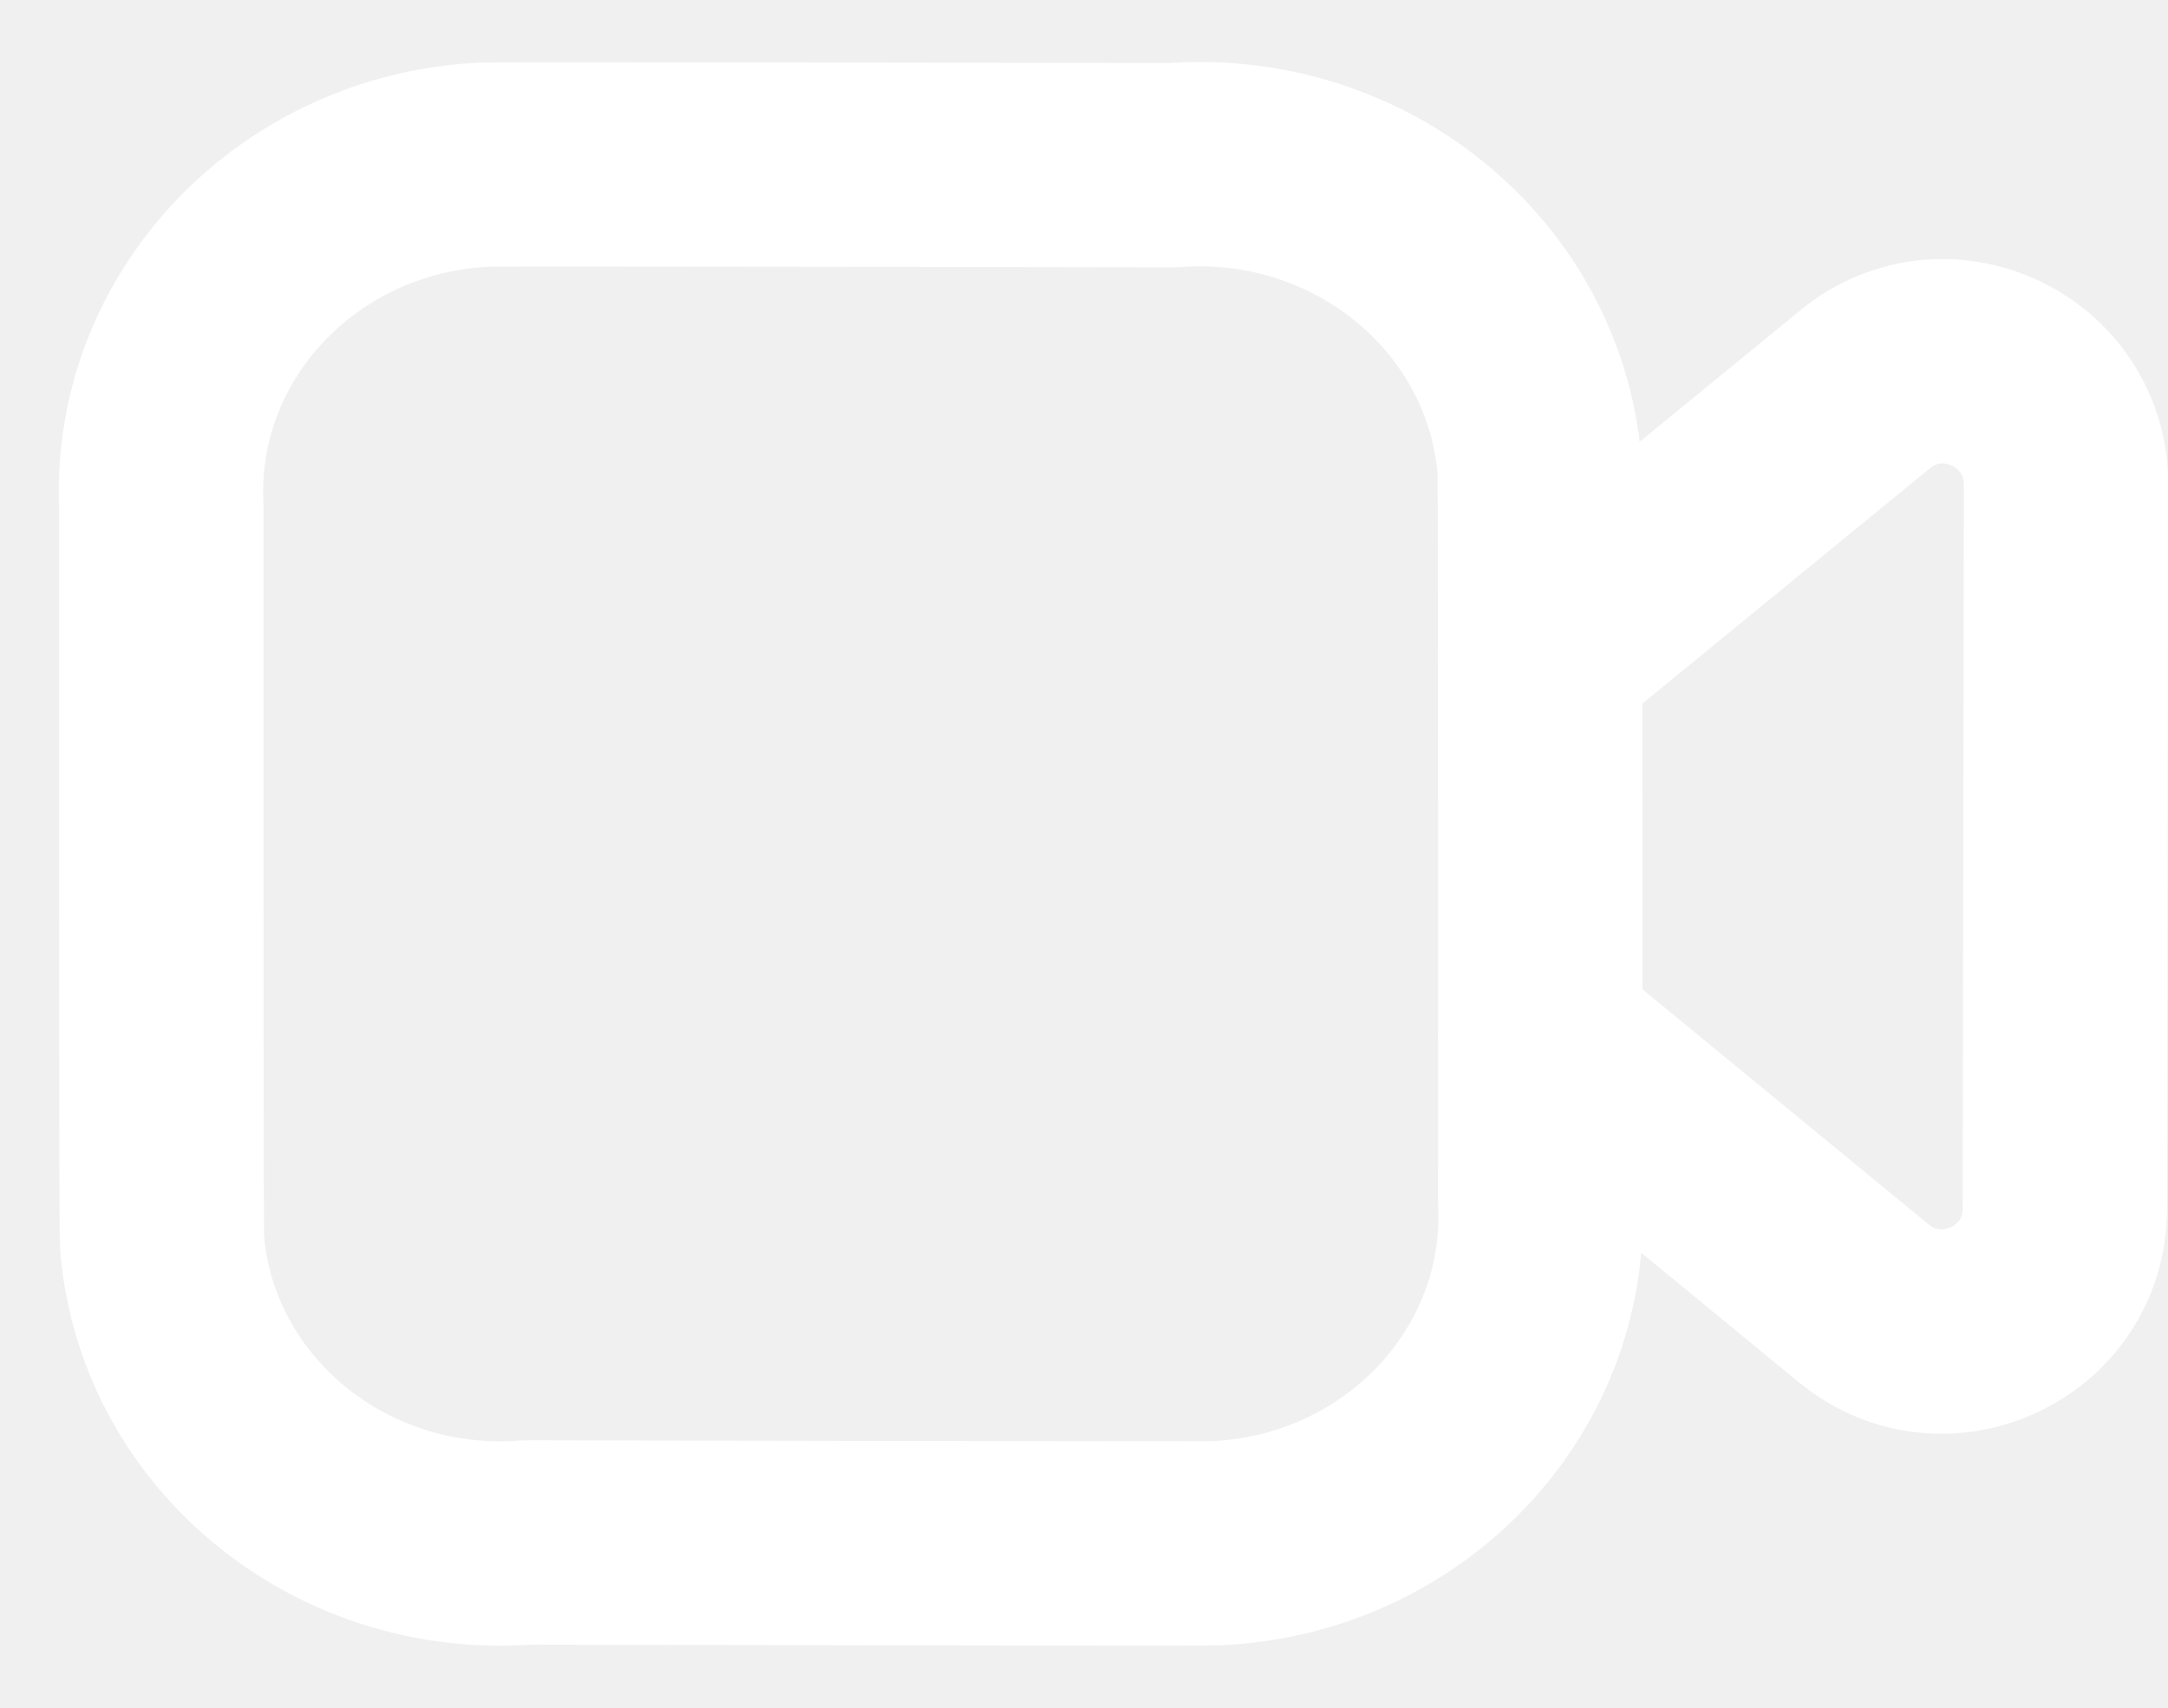
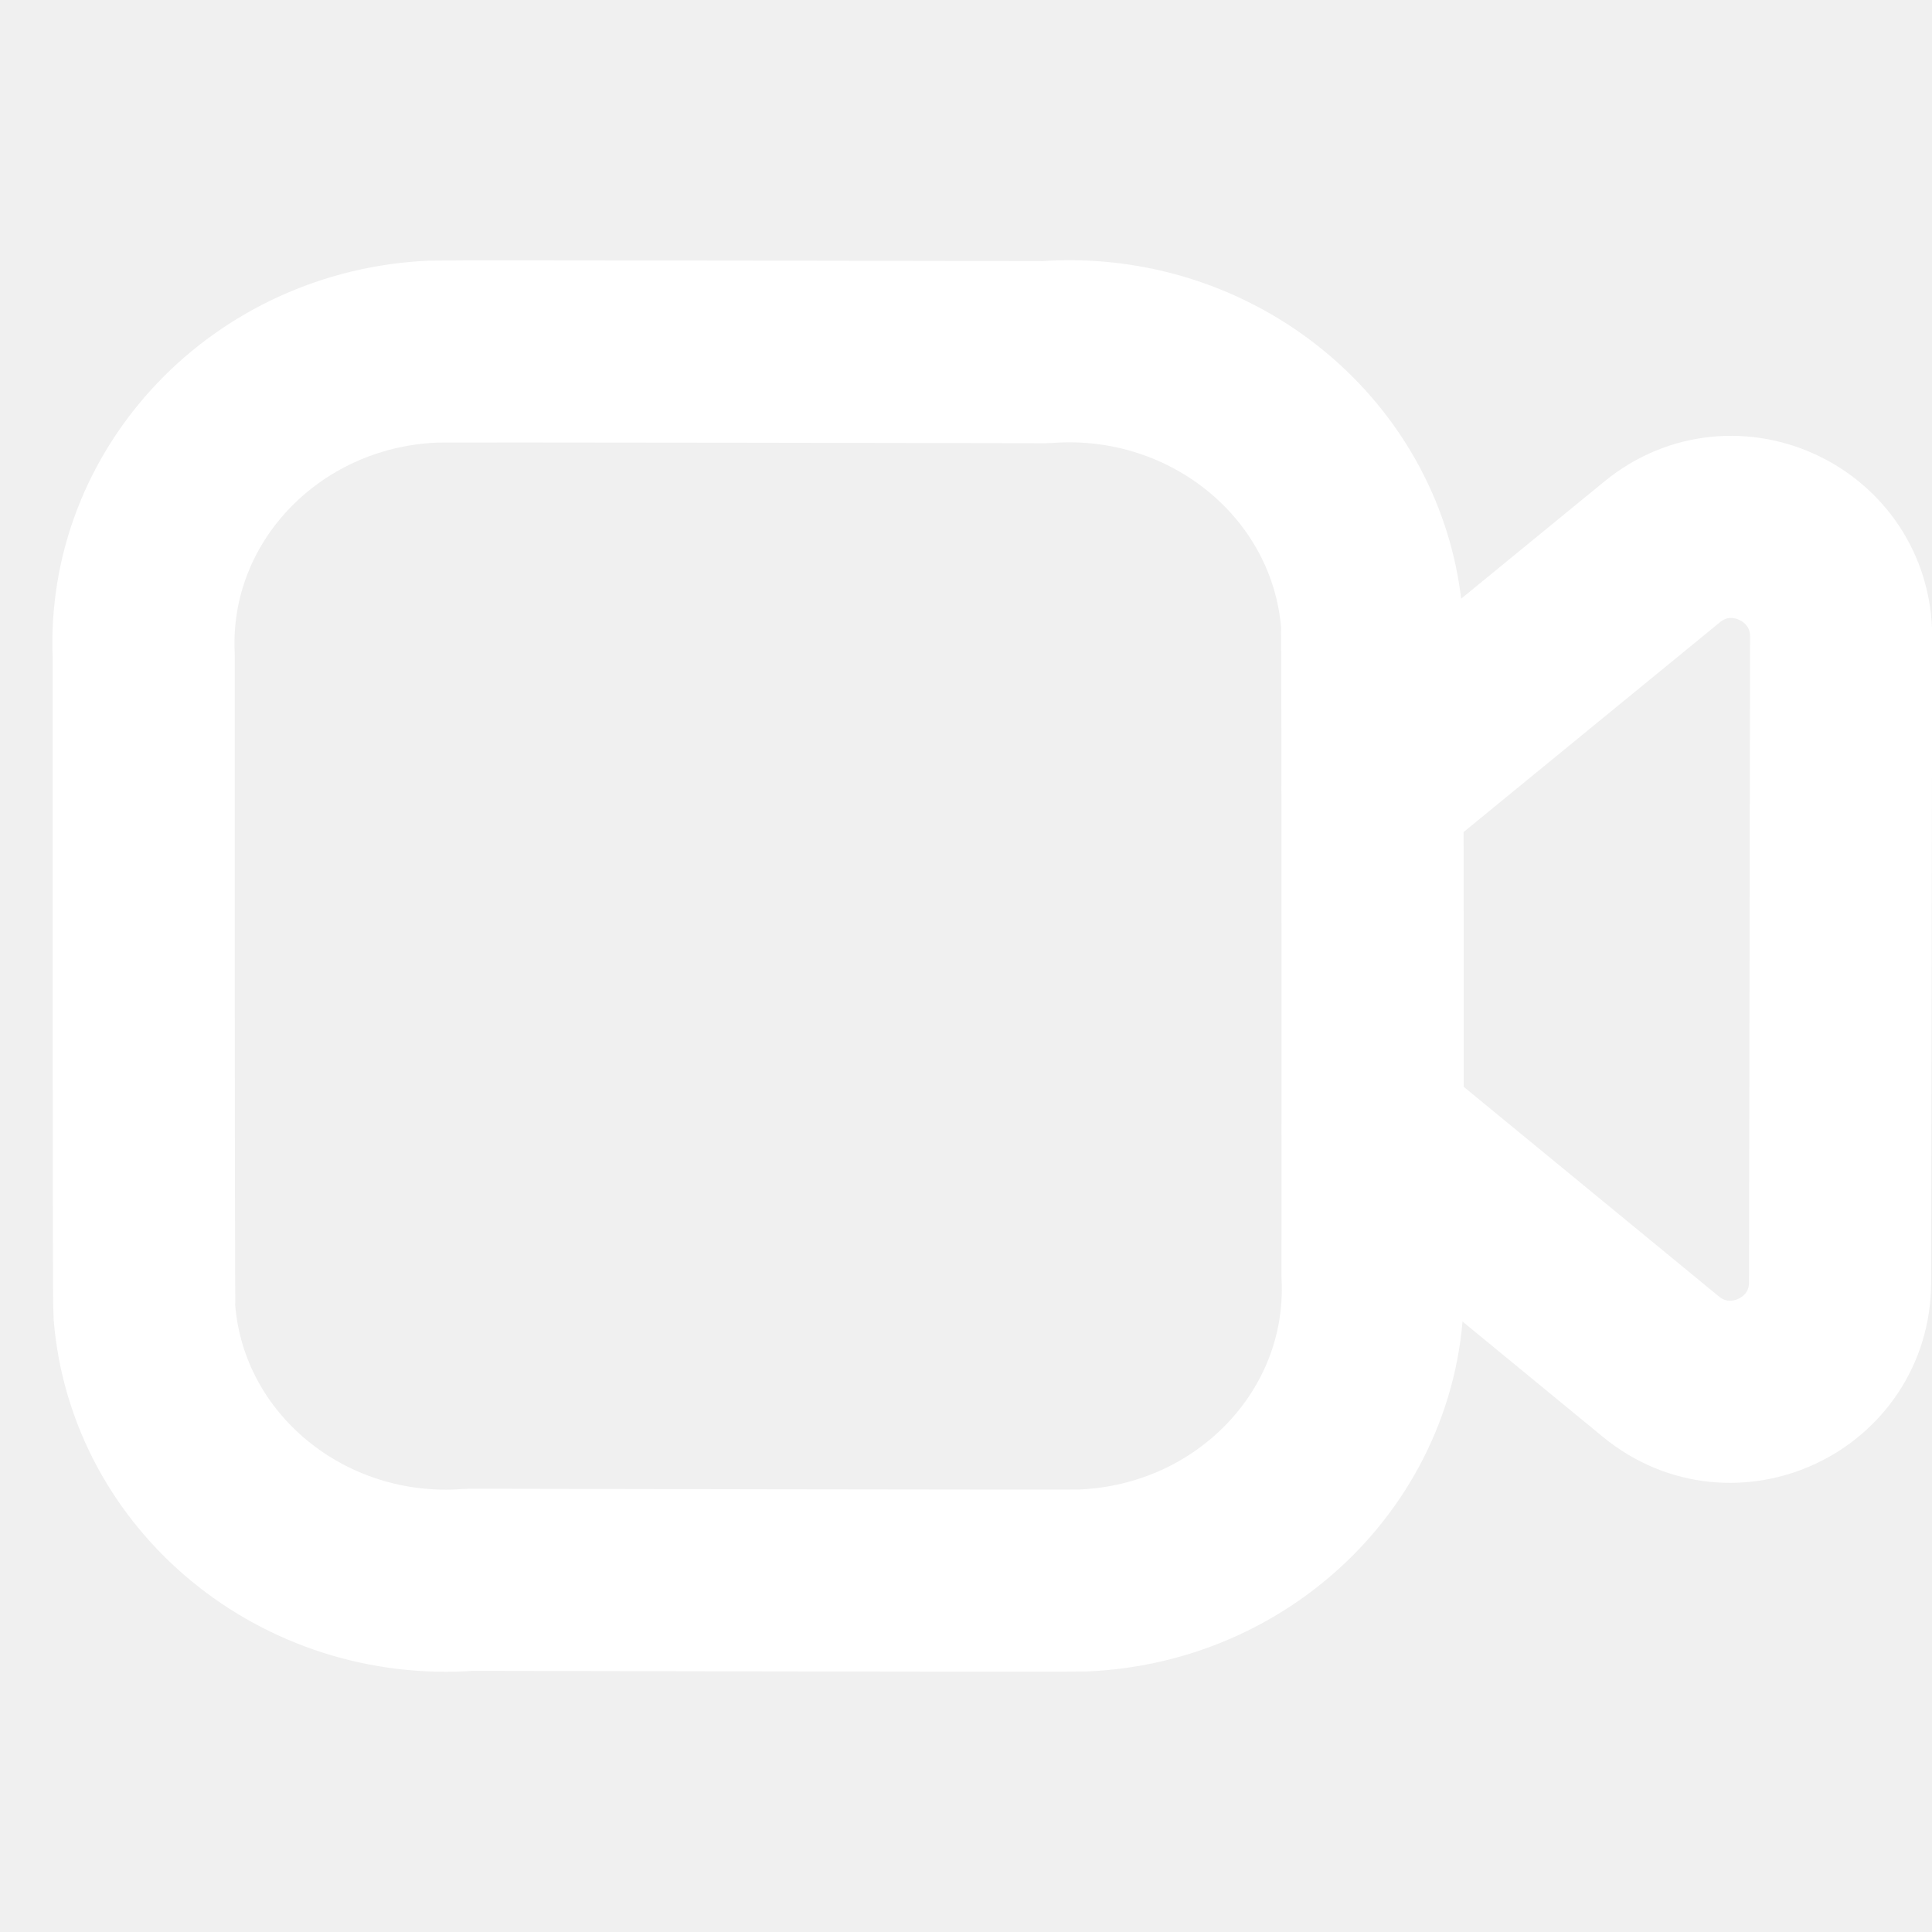
- <svg xmlns="http://www.w3.org/2000/svg" width="33" height="26" viewBox="0 0 33 26" fill="none">
+ <svg xmlns="http://www.w3.org/2000/svg" width="33" height="33" viewBox="0 0 33 26" fill="none">
  <path fill-rule="evenodd" clip-rule="evenodd" d="M23.445 18.307C23.567 21.055 21.349 23.379 18.492 23.496C18.281 23.505 8.023 23.484 8.023 23.484C5.18 23.7 2.692 21.657 2.467 18.919C2.45 18.715 2.455 7.708 2.455 7.708C2.329 4.957 4.544 2.627 7.402 2.506C7.616 2.496 17.86 2.515 17.86 2.515C20.717 2.302 23.213 4.36 23.434 7.111C23.45 7.309 23.445 18.307 23.445 18.307Z" stroke="white" stroke-width="3.111" stroke-linecap="round" stroke-linejoin="round" />
  <path d="M23.45 9.97L28.39 5.927C29.613 4.925 31.449 5.798 31.448 7.378L31.43 18.401C31.428 19.981 29.591 20.846 28.37 19.844L23.45 15.802" stroke="white" stroke-width="3.111" stroke-linecap="round" stroke-linejoin="round" />
</svg>
